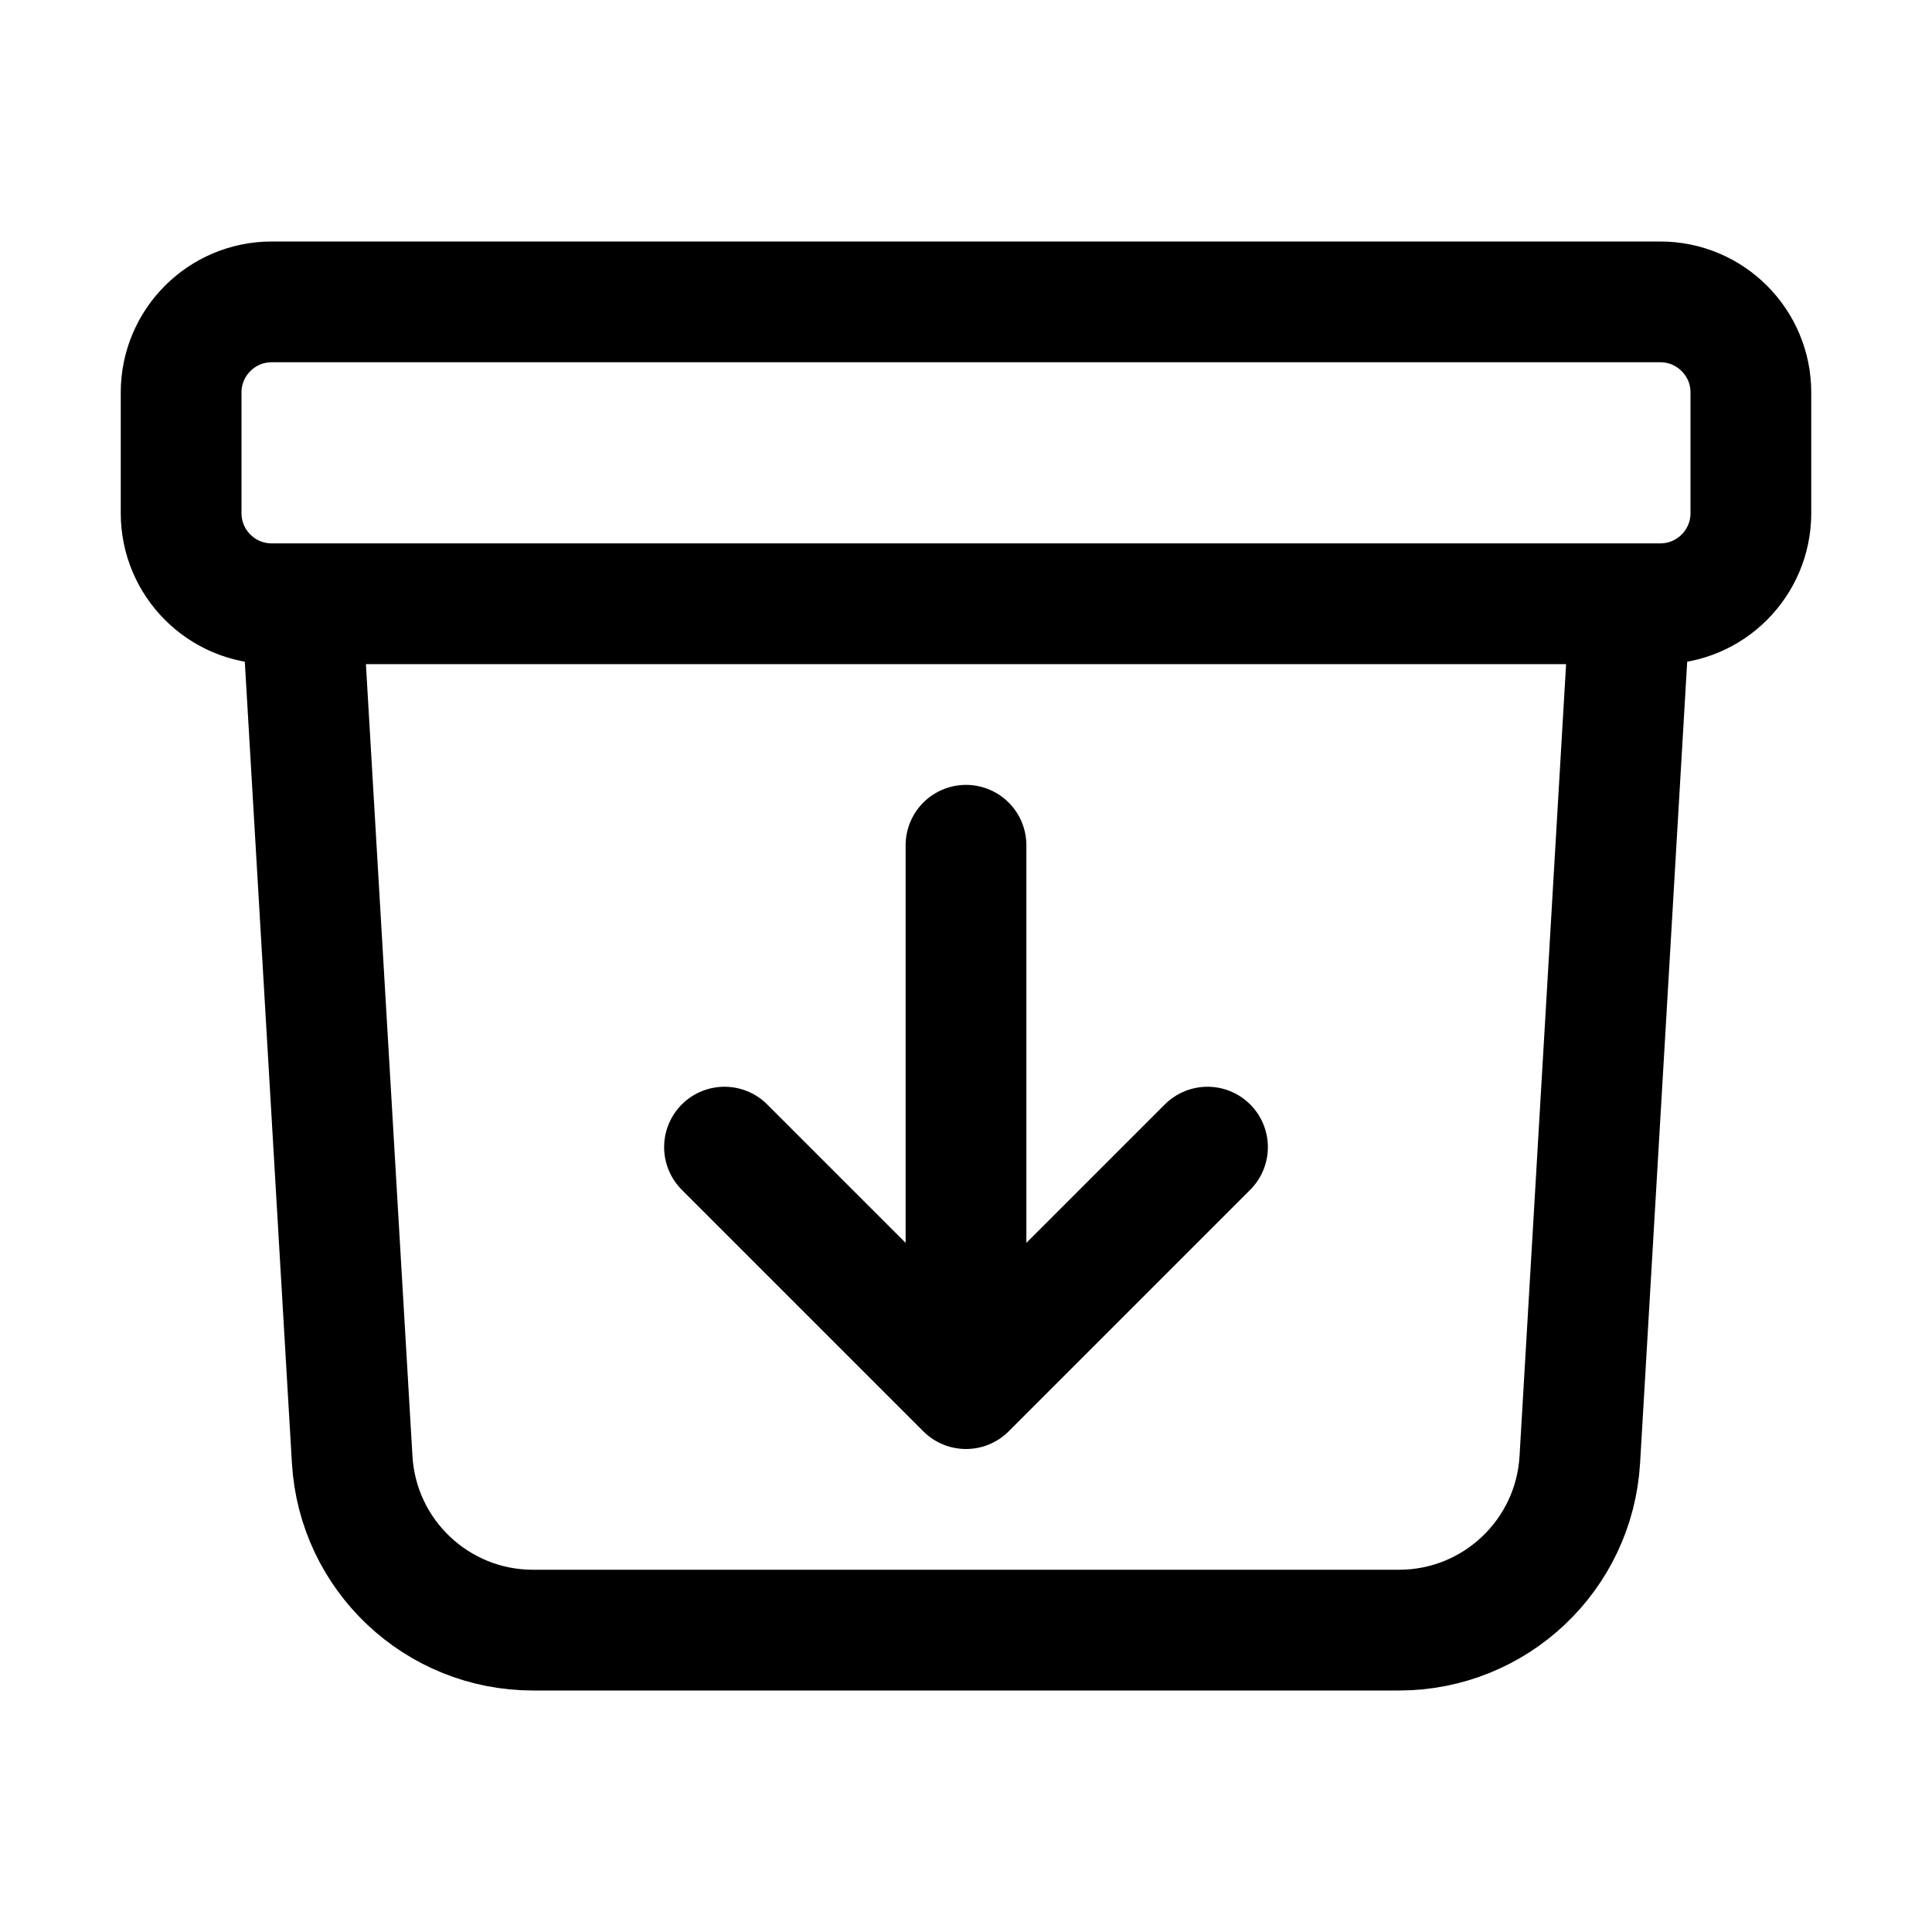
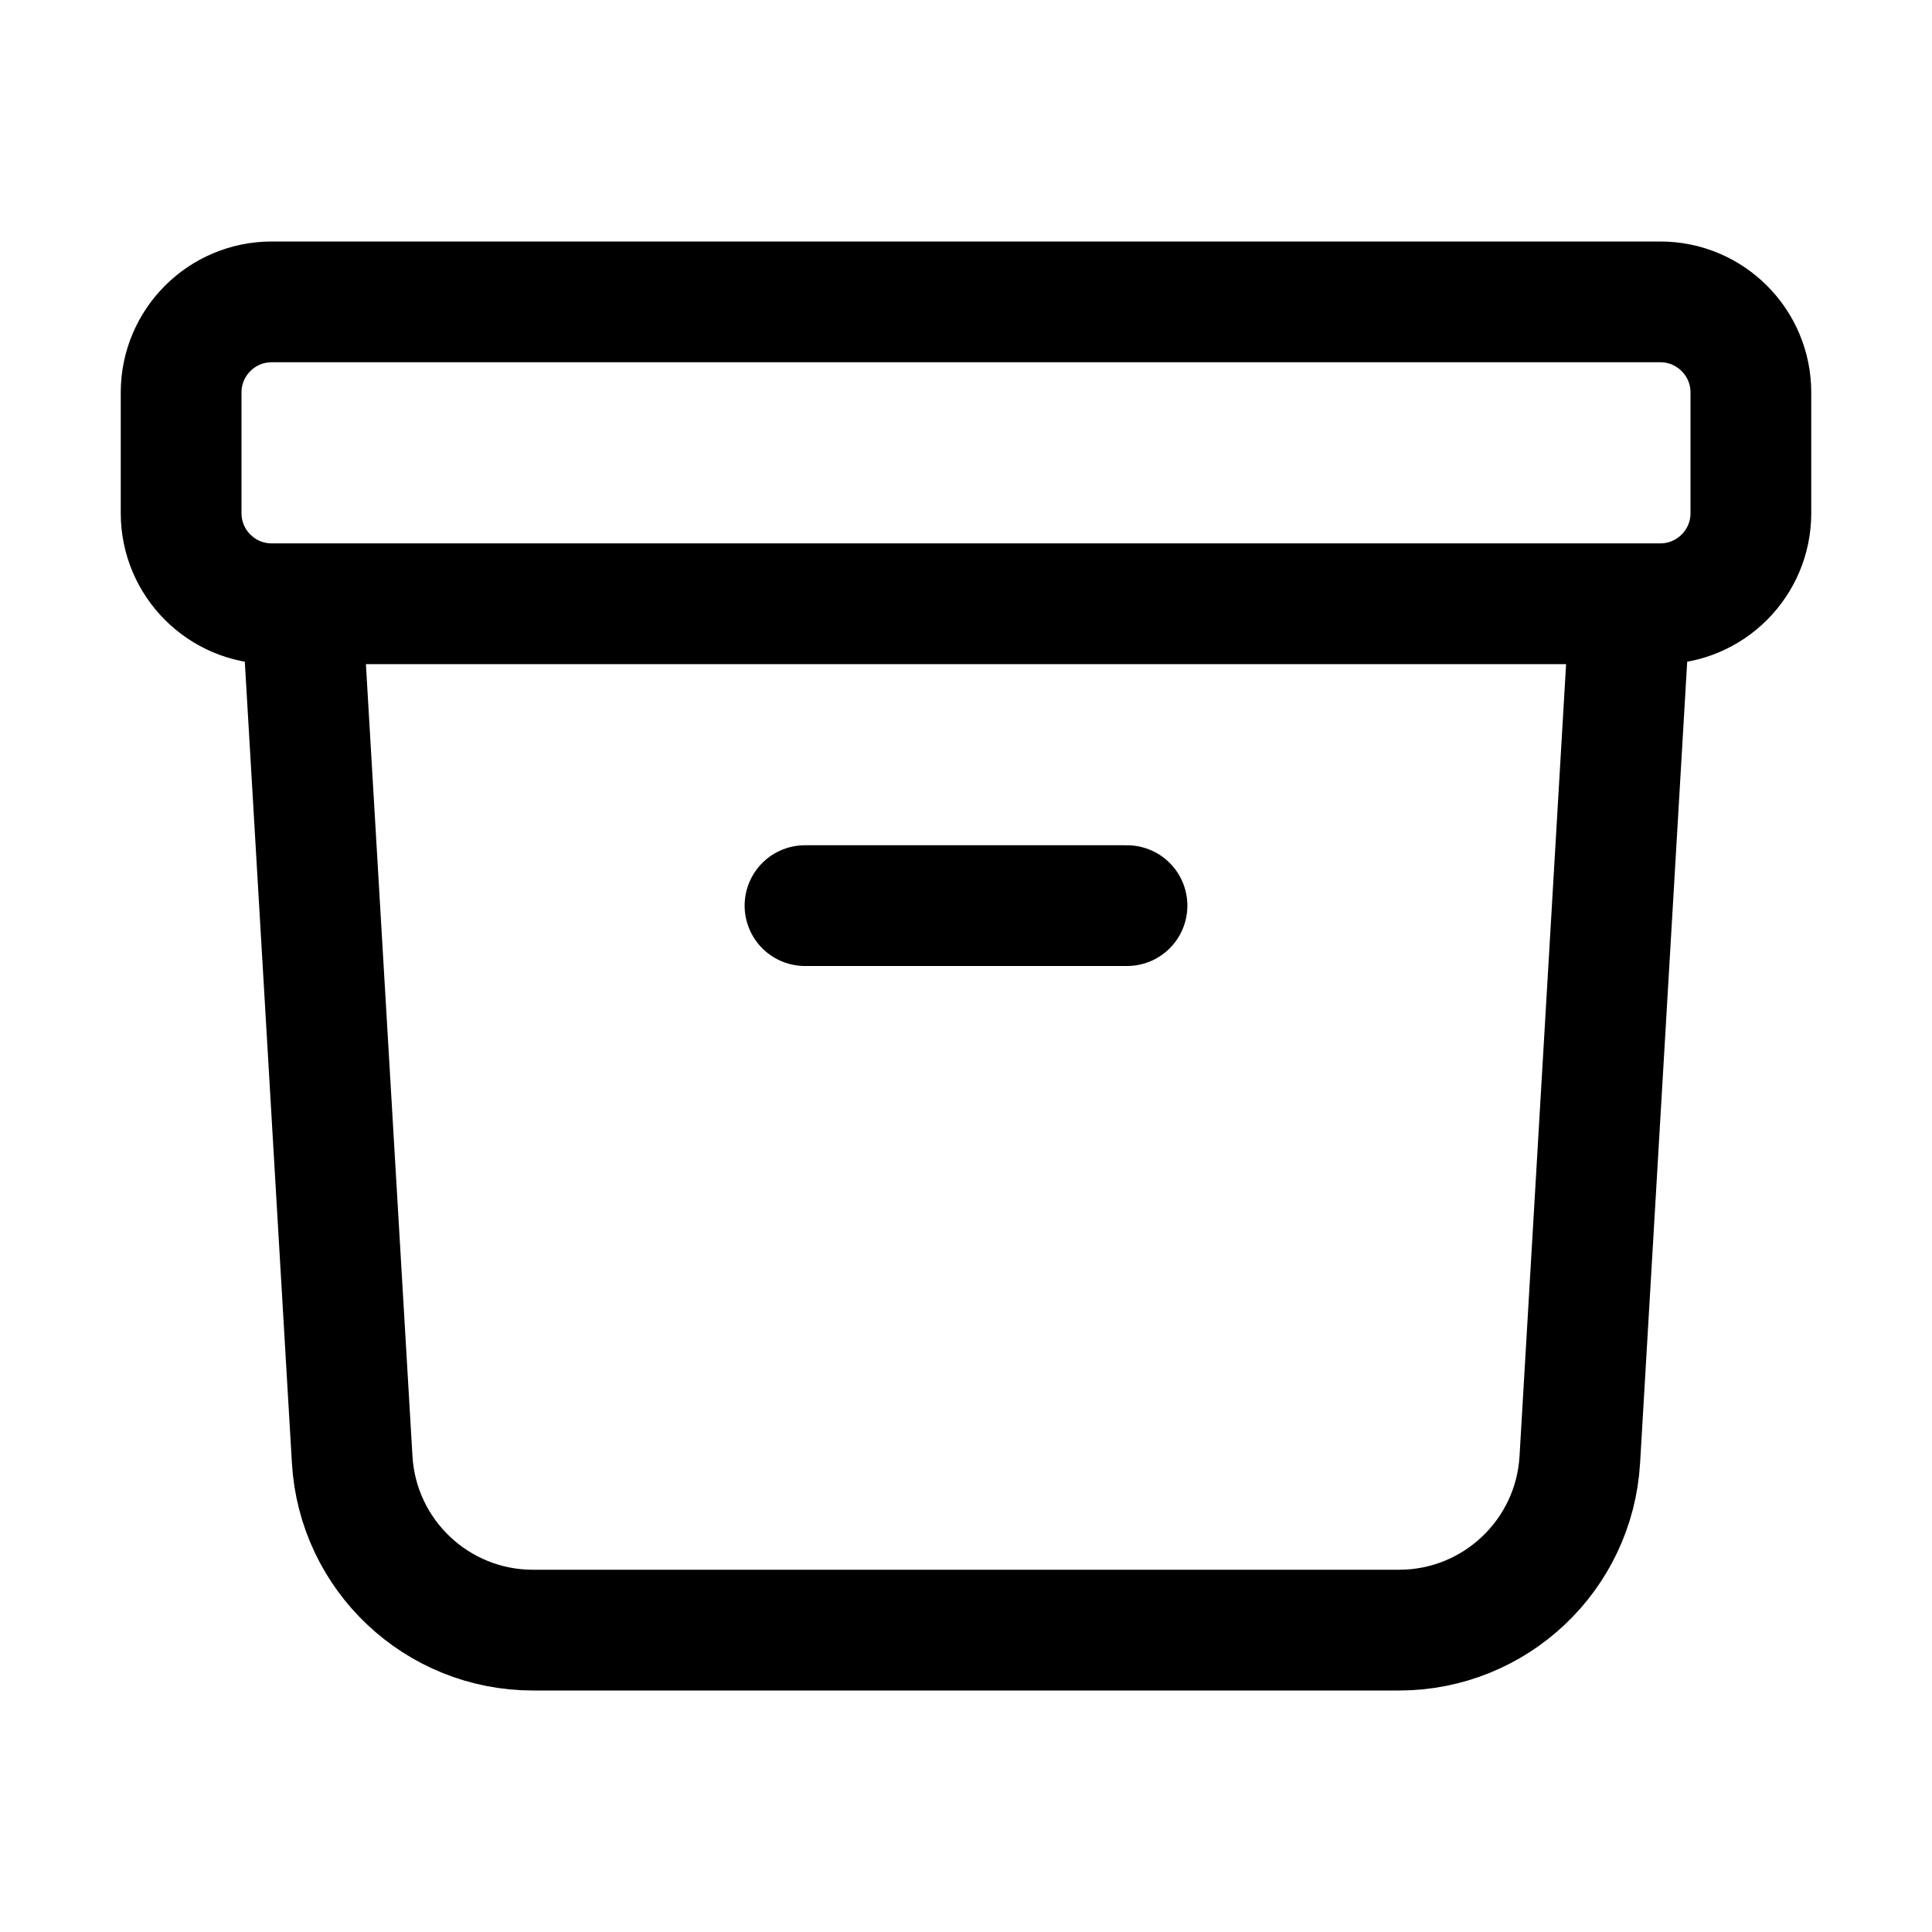
<svg xmlns="http://www.w3.org/2000/svg" width="48" height="48" viewBox="0 0 24 24" fill="none" stroke="currentColor" stroke-width="1.5">
-   <path stroke-linecap="round" stroke-linejoin="round" d="m20.25 7.5-.625 10.632a2.25 2.25 0 0 1-2.247 2.118H6.622a2.25 2.25 0 0 1-2.247-2.118L3.75 7.5m8.25 3v6.75m0 0-3-3m3 3 3-3M3.375 7.5h17.25c.621 0 1.125-.504 1.125-1.125v-1.5c0-.621-.504-1.125-1.125-1.125H3.375c-.621 0-1.125.504-1.125 1.125v1.5c0 .621.504 1.125 1.125 1.125Z" />
+   <path stroke-linecap="round" stroke-linejoin="round" d="m20.25 7.5-.625 10.632a2.25 2.25 0 0 1-2.247 2.118H6.622a2.25 2.25 0 0 1-2.247-2.118L3.75 7.5M10 11.25h4M3.375 7.5h17.25c.621 0 1.125-.504 1.125-1.125v-1.5c0-.621-.504-1.125-1.125-1.125H3.375c-.621 0-1.125.504-1.125 1.125v1.5c0 .621.504 1.125 1.125 1.125Z" />
</svg>
